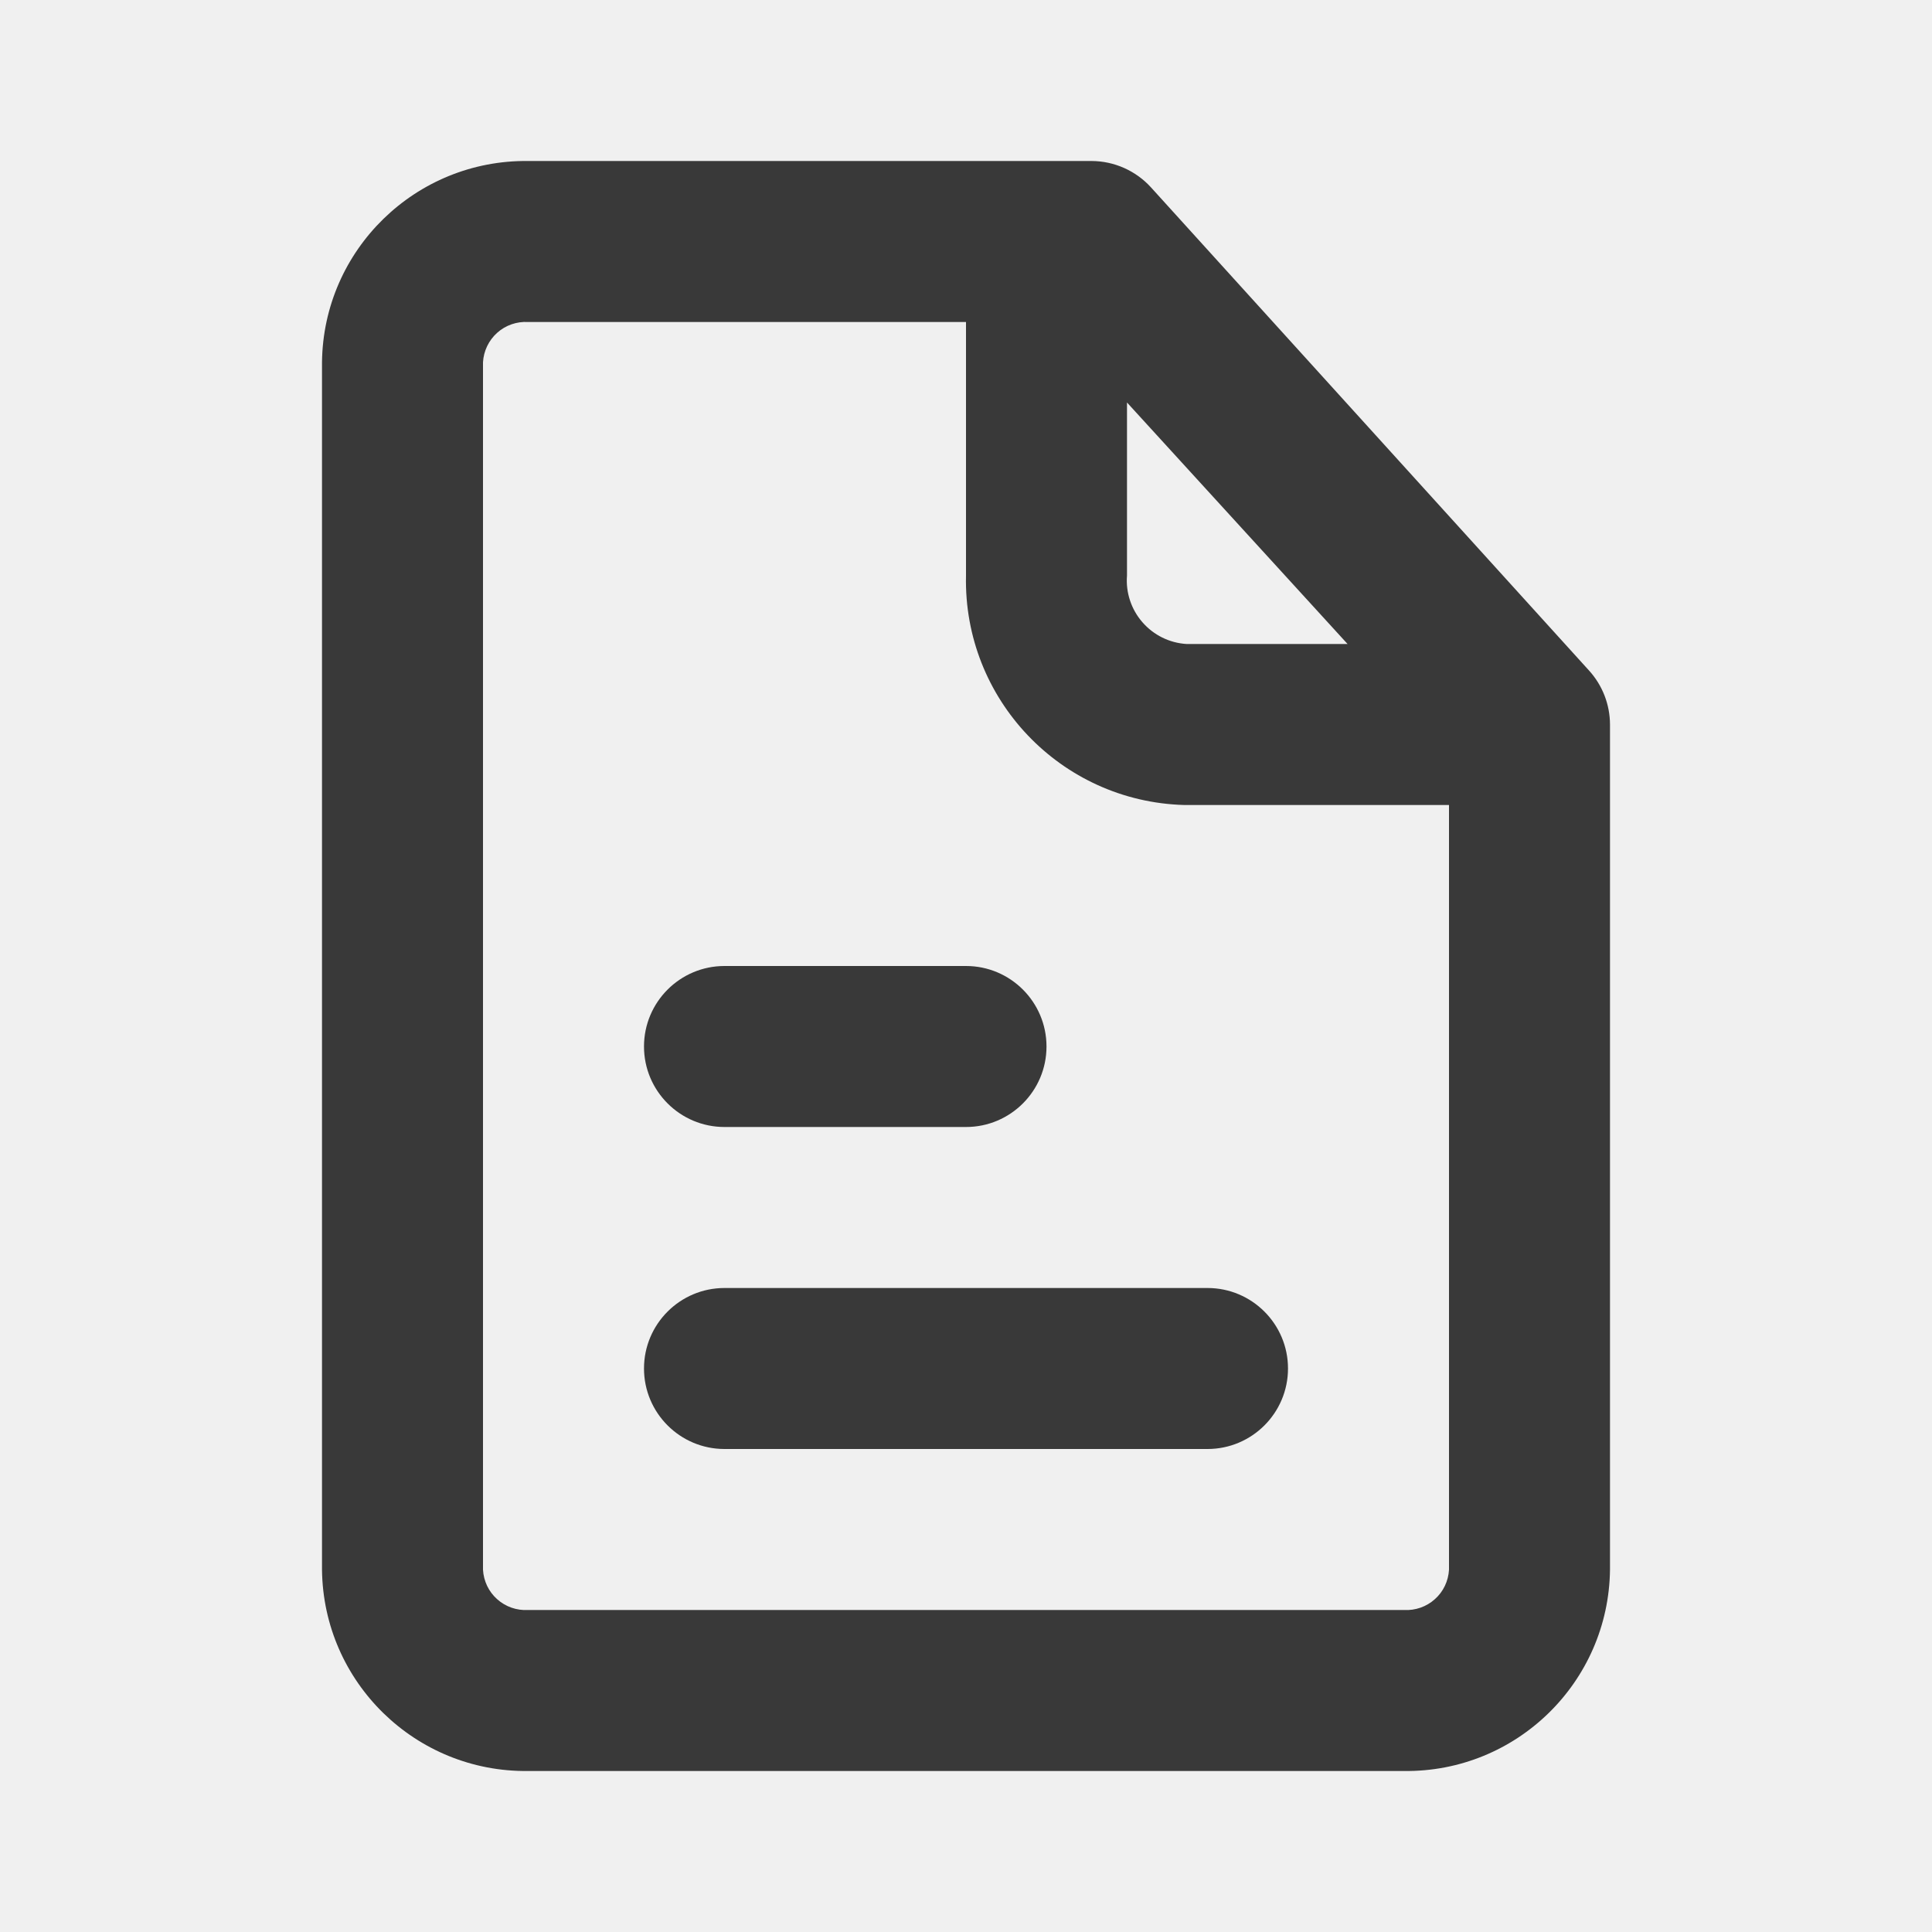
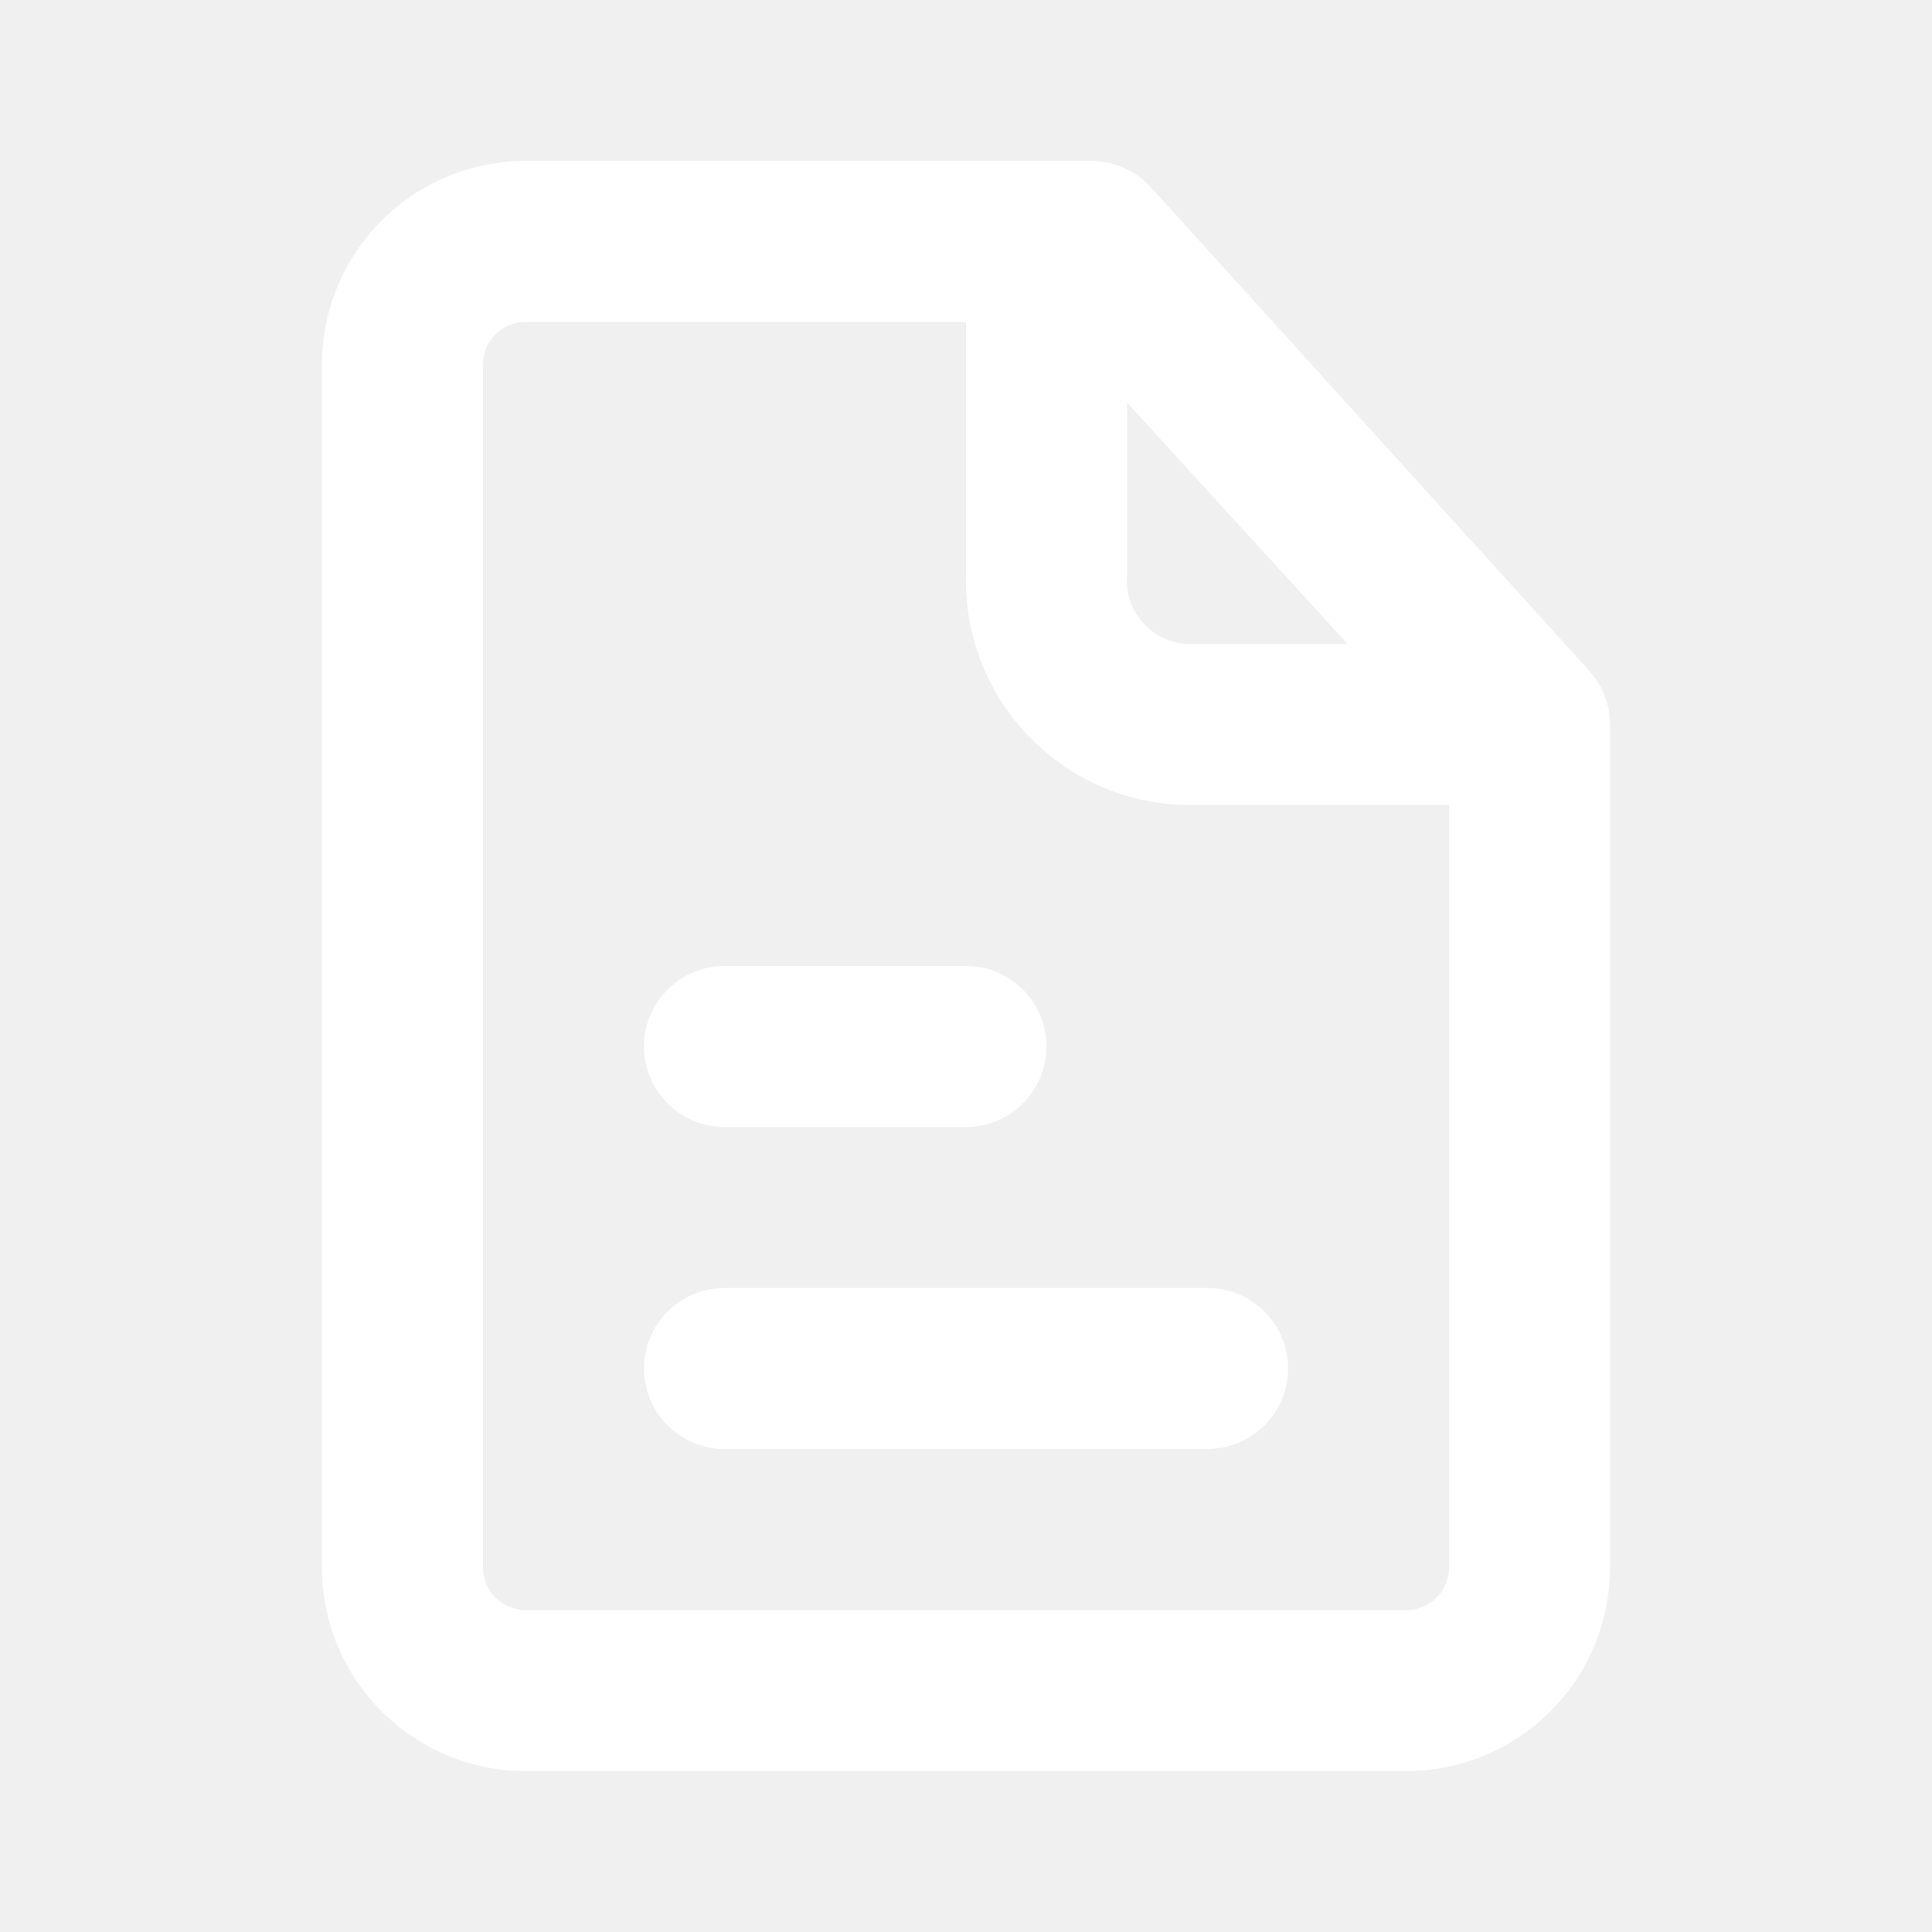
<svg xmlns="http://www.w3.org/2000/svg" width="24" height="24" viewBox="0 0 24 24" fill="none">
-   <path d="M19.74 8.33L14.3 2.33C14.111 2.121 13.842 2.001 13.56 2L6.56 2C5.163 1.984 4.016 3.103 4 4.5L4 19.5C4.016 20.898 5.163 22.017 6.56 22H17.44C18.837 22.017 19.983 20.898 20 19.5V9C19.999 8.752 19.907 8.514 19.74 8.33L19.74 8.33ZM14 5L16.74 8H14.74C14.528 7.987 14.331 7.89 14.192 7.73C14.053 7.571 13.983 7.361 14 7.15L14 5ZM17.44 20H6.56C6.419 20.008 6.281 19.96 6.176 19.866C6.071 19.773 6.008 19.641 6 19.5V4.5C6.008 4.36 6.071 4.228 6.176 4.134C6.281 4.04 6.419 3.992 6.56 4L12 4V7.15C11.966 8.684 13.177 9.957 14.71 10H18V19.5C17.992 19.641 17.929 19.773 17.824 19.866C17.719 19.96 17.581 20.008 17.44 20Z" fill="#393939" />
-   <path d="M15 16H9C8.448 16 8 16.448 8 17C8 17.552 8.448 18 9 18H15C15.552 18 16 17.552 16 17C16 16.448 15.552 16 15 16Z" fill="#393939" />
-   <path d="M9 14H12C12.552 14 13 13.552 13 13C13 12.448 12.552 12 12 12H9C8.448 12 8 12.448 8 13C8 13.552 8.448 14 9 14Z" fill="#393939" />
+   <path d="M15 16H9C8.448 16 8 16.448 8 17C8 17.552 8.448 18 9 18H15C15.552 18 16 17.552 16 17C16 16.448 15.552 16 15 16Z" fill="white" />
+   <path d="M9 14H12C12.552 14 13 13.552 13 13C13 12.448 12.552 12 12 12H9C8.448 12 8 12.448 8 13C8 13.552 8.448 14 9 14Z" fill="white" />
+   <path d="M19.74 8.33L14.3 2.33C14.111 2.12 13.842 2.001 13.56 2L6.56 2C5.163 1.983 4.016 3.103 4 4.5L4 19.5C4.016 20.897 5.163 22.017 6.56 22H17.44C18.837 22.017 19.983 20.897 20 19.5V9C19.999 8.752 19.907 8.513 19.74 8.33L19.74 8.33ZM14 5L16.74 8H14.74C14.528 7.987 14.331 7.89 14.192 7.73C14.053 7.57 13.983 7.361 14 7.15L14 5ZM17.44 20H6.56C6.419 20.008 6.281 19.96 6.176 19.866C6.071 19.772 6.008 19.641 6 19.5V4.5C6.008 4.359 6.071 4.228 6.176 4.134C6.281 4.04 6.419 3.992 6.56 4L12 4V7.15C11.966 8.683 13.177 9.956 14.71 10H18V19.5C17.992 19.641 17.929 19.772 17.824 19.866C17.719 19.96 17.581 20.008 17.44 20Z" fill="white" />
</svg>
